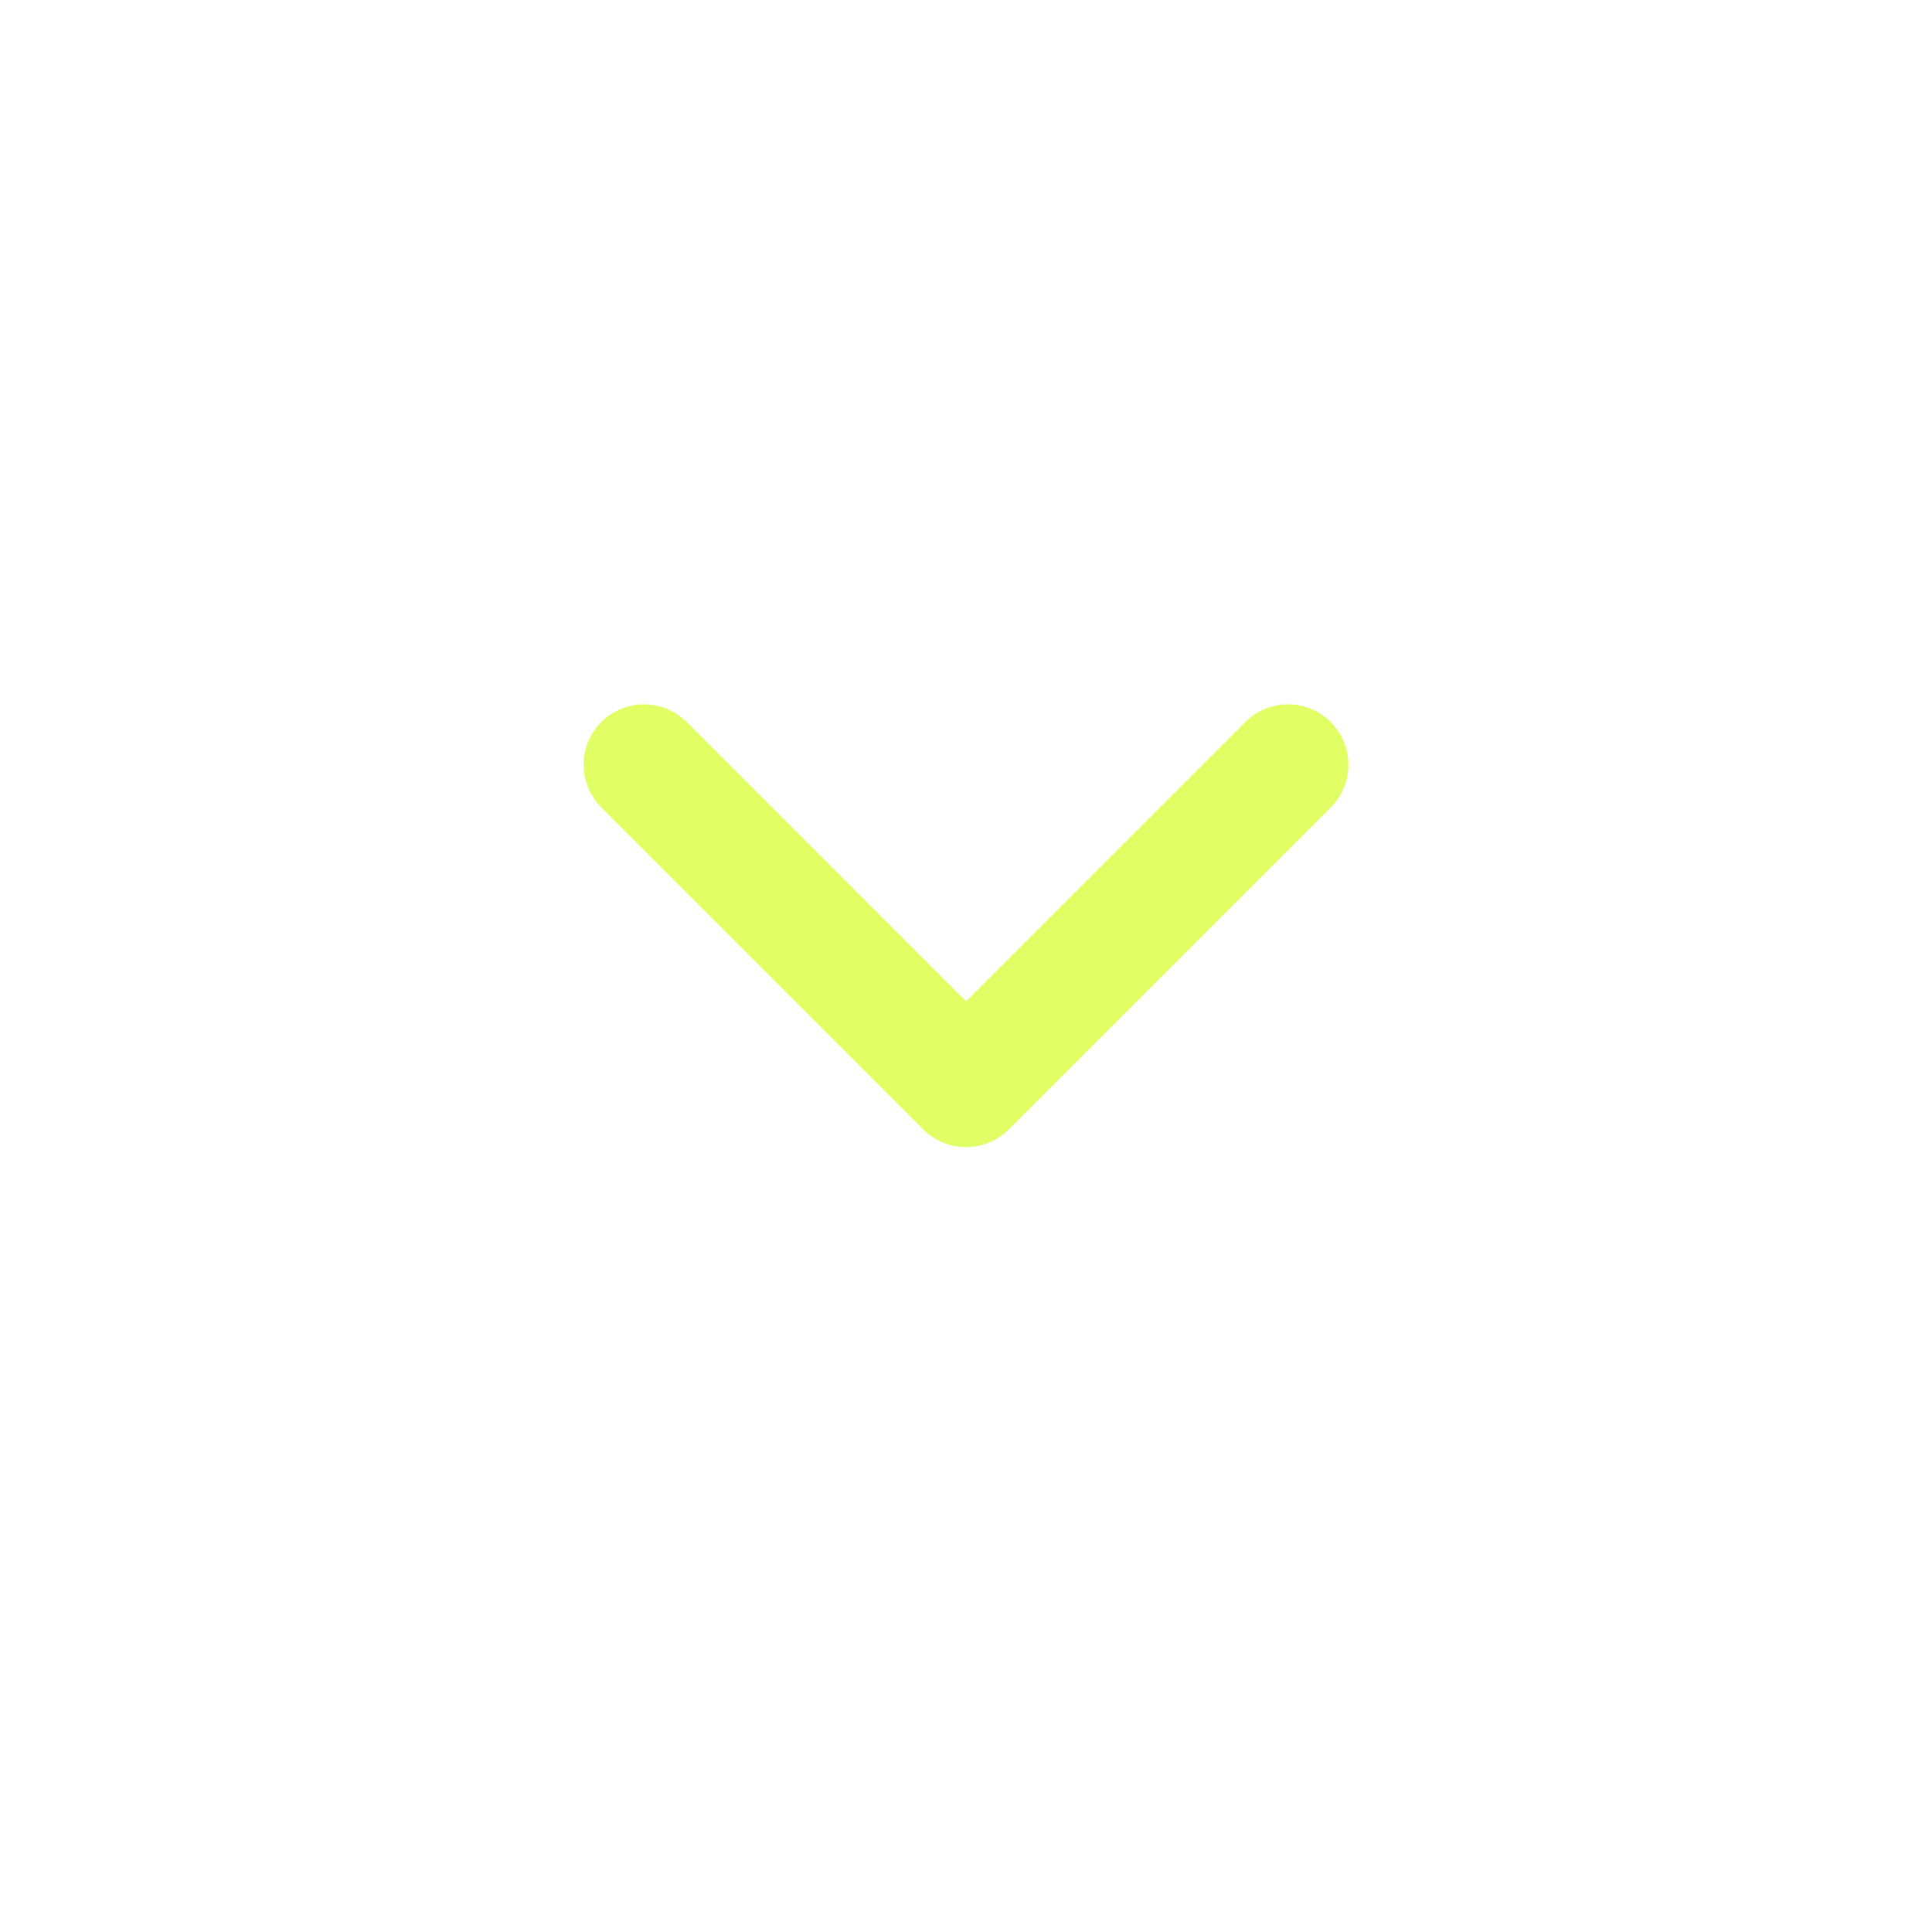
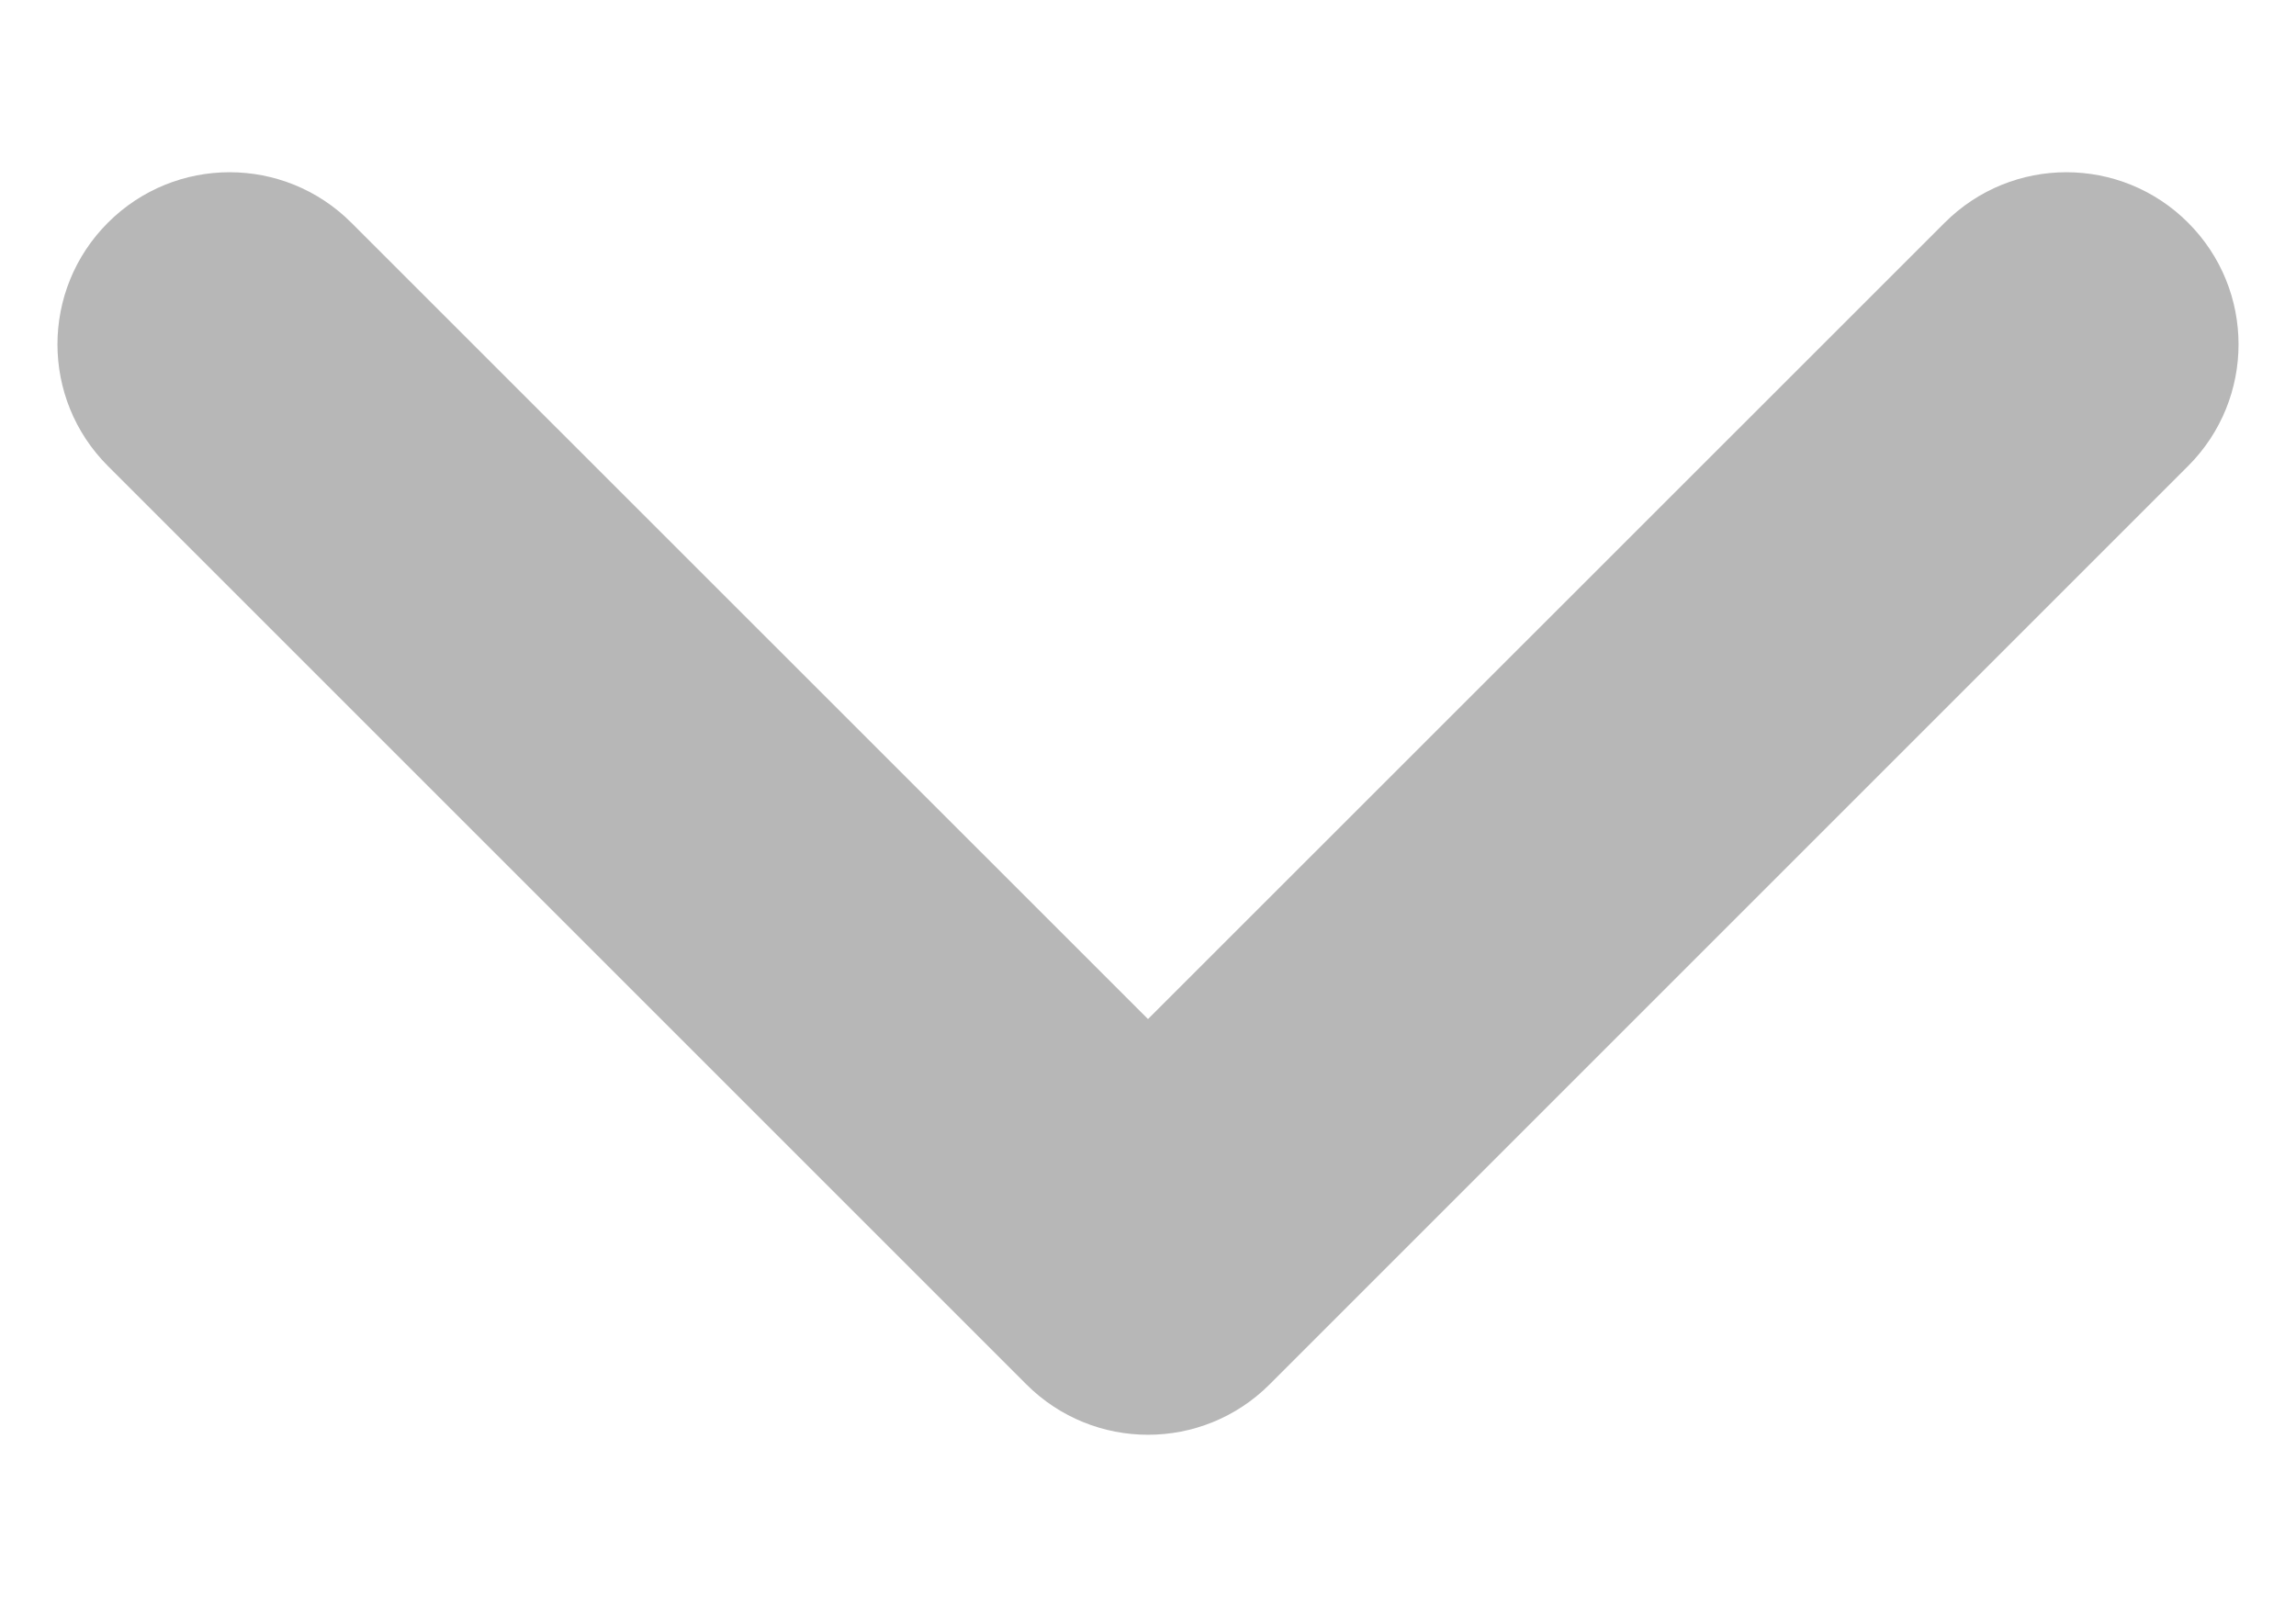
- <svg xmlns="http://www.w3.org/2000/svg" width="36" height="36" viewBox="0 0 36 36" fill="none">
-   <path fill-rule="evenodd" clip-rule="evenodd" d="M24.796 13.454C25.235 13.894 25.235 14.606 24.796 15.046L18.796 21.046C18.356 21.485 17.644 21.485 17.204 21.046L11.204 15.046C10.765 14.606 10.765 13.894 11.204 13.454C11.644 13.015 12.356 13.015 12.796 13.454L18 18.659L23.204 13.454C23.644 13.015 24.356 13.015 24.796 13.454Z" fill="#DFFF65" />
+ <svg xmlns="http://www.w3.org/2000/svg" width="10" height="7" viewBox="0 0 10 7" fill="none">
+   <path fill-rule="evenodd" clip-rule="evenodd" d="M9.53 0.97C9.823 1.263 9.823 1.737 9.53 2.03L5.53 6.03C5.237 6.323 4.763 6.323 4.47 6.03L0.47 2.03C0.177 1.737 0.177 1.263 0.47 0.97C0.763 0.677 1.237 0.677 1.53 0.97L5 4.439L8.47 0.97C8.763 0.677 9.237 0.677 9.53 0.97Z" fill="#B7B7B7" />
</svg>
